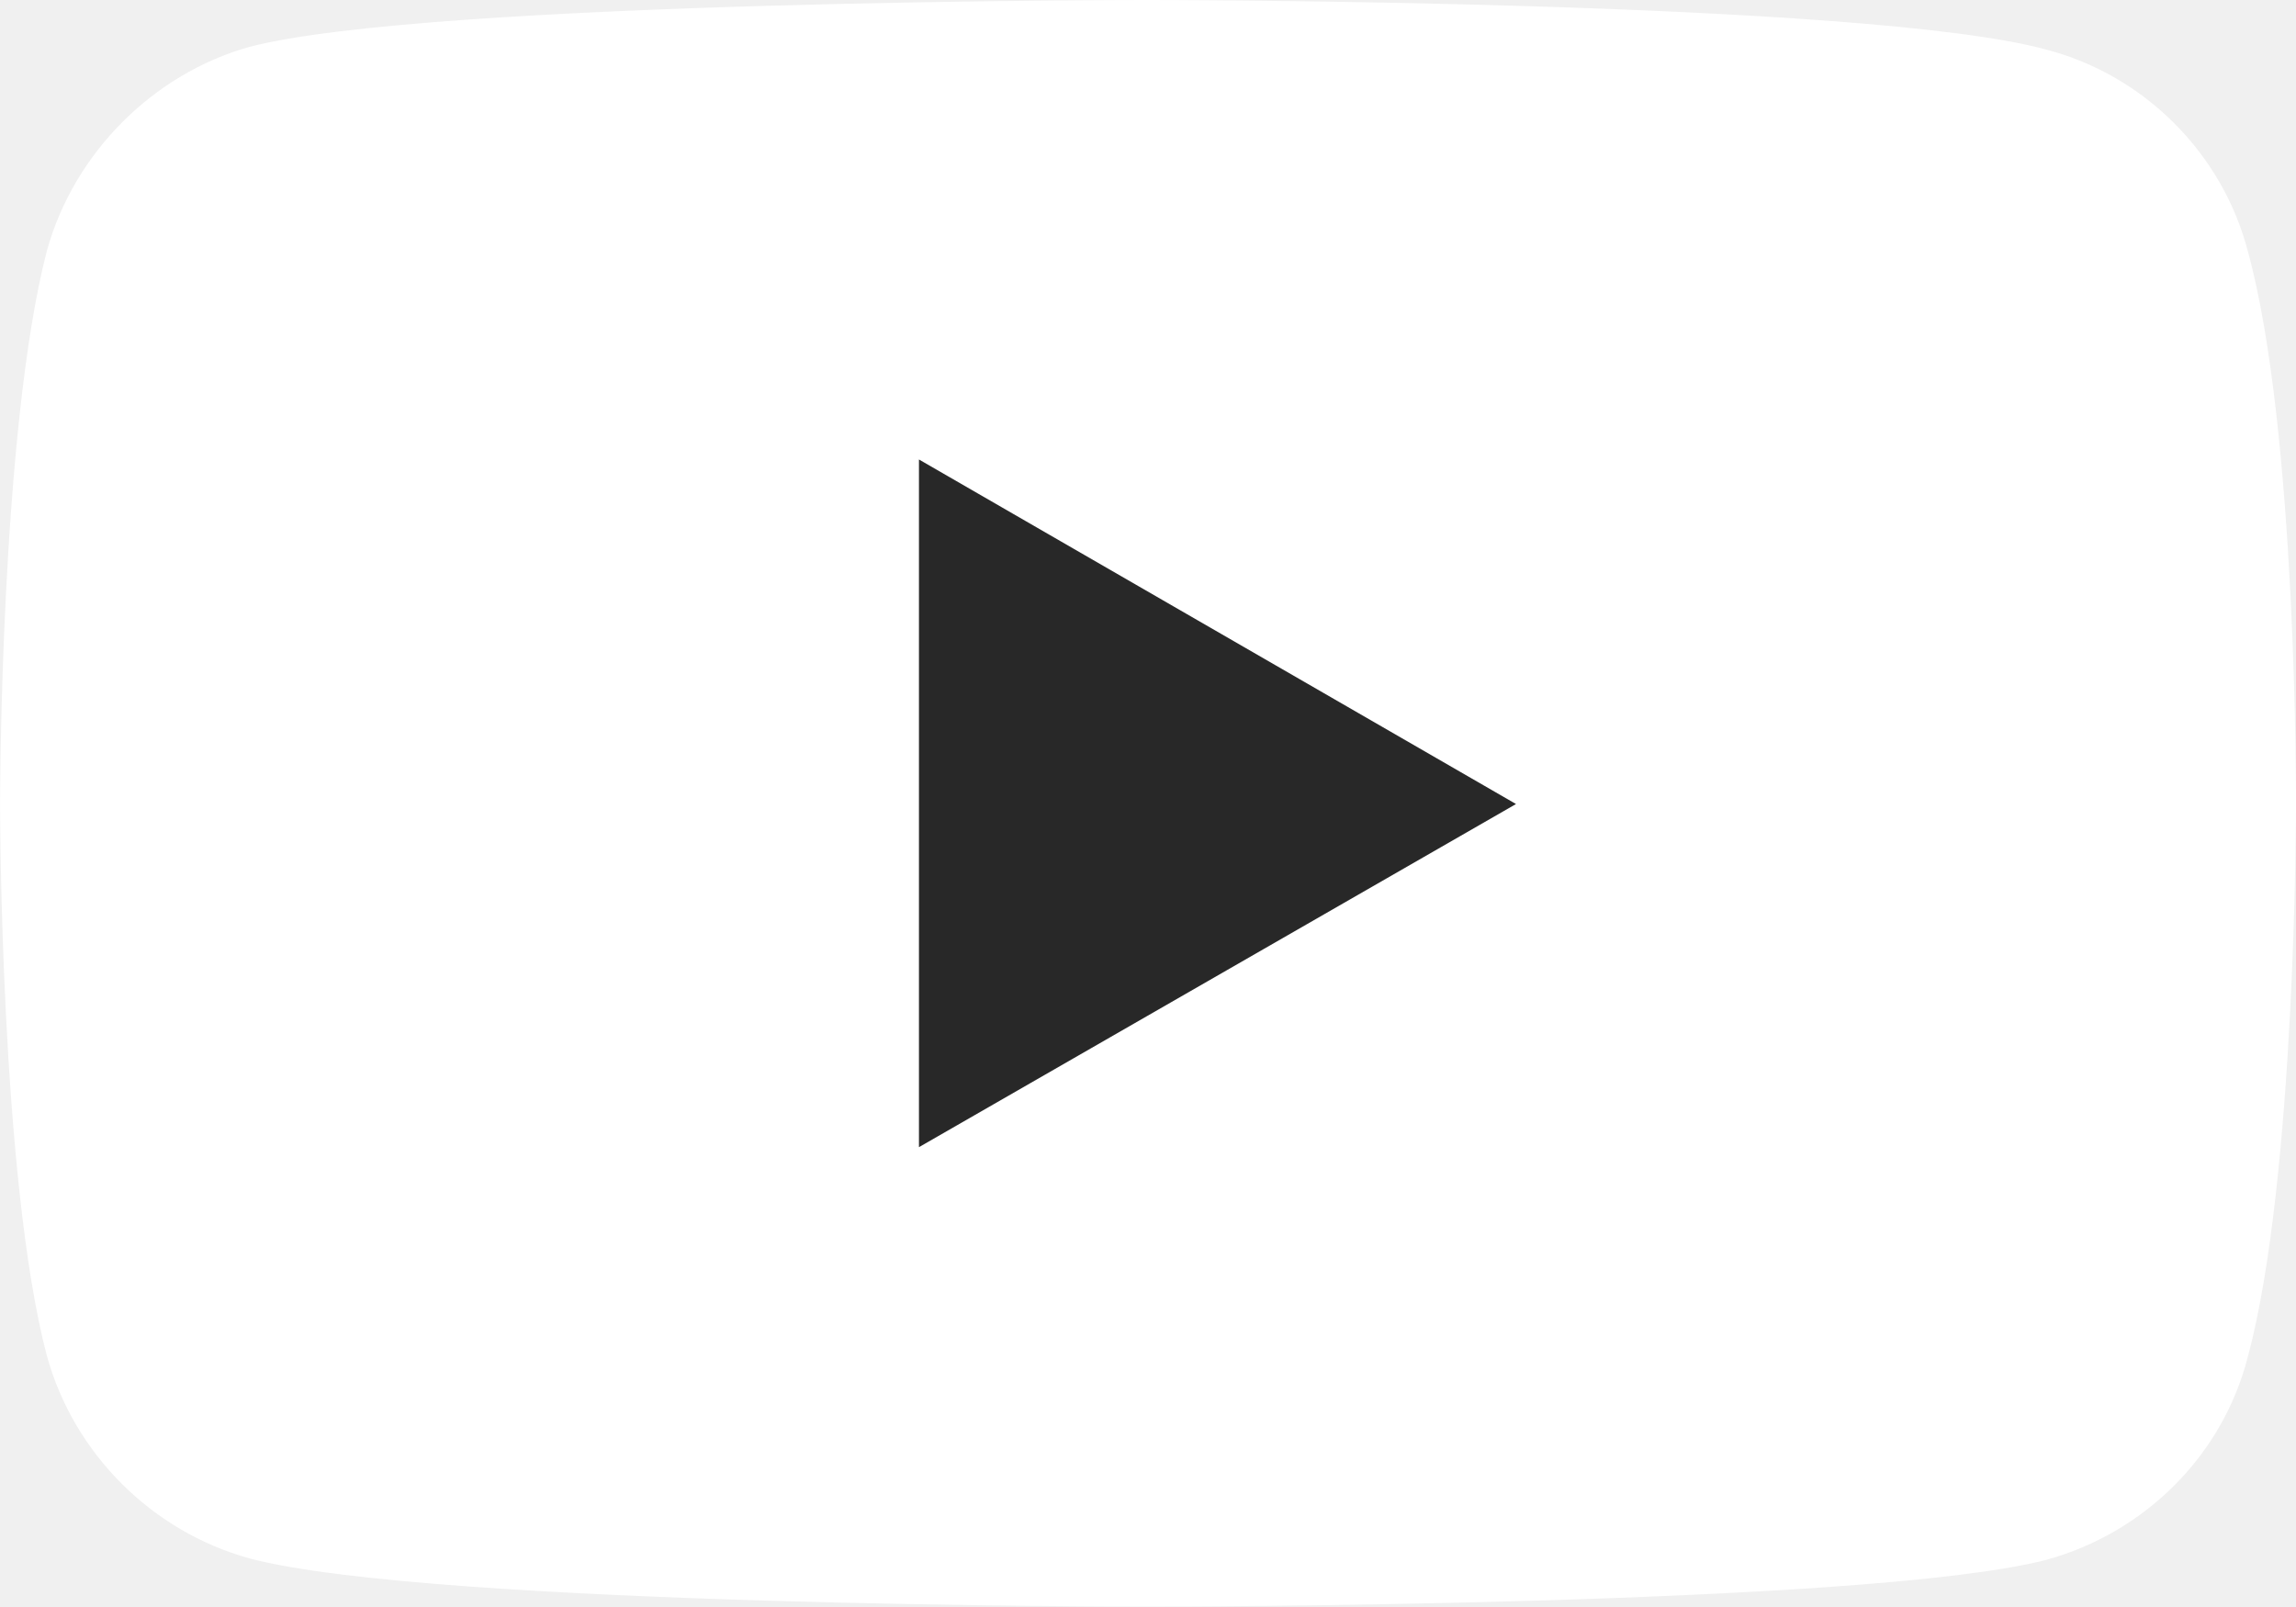
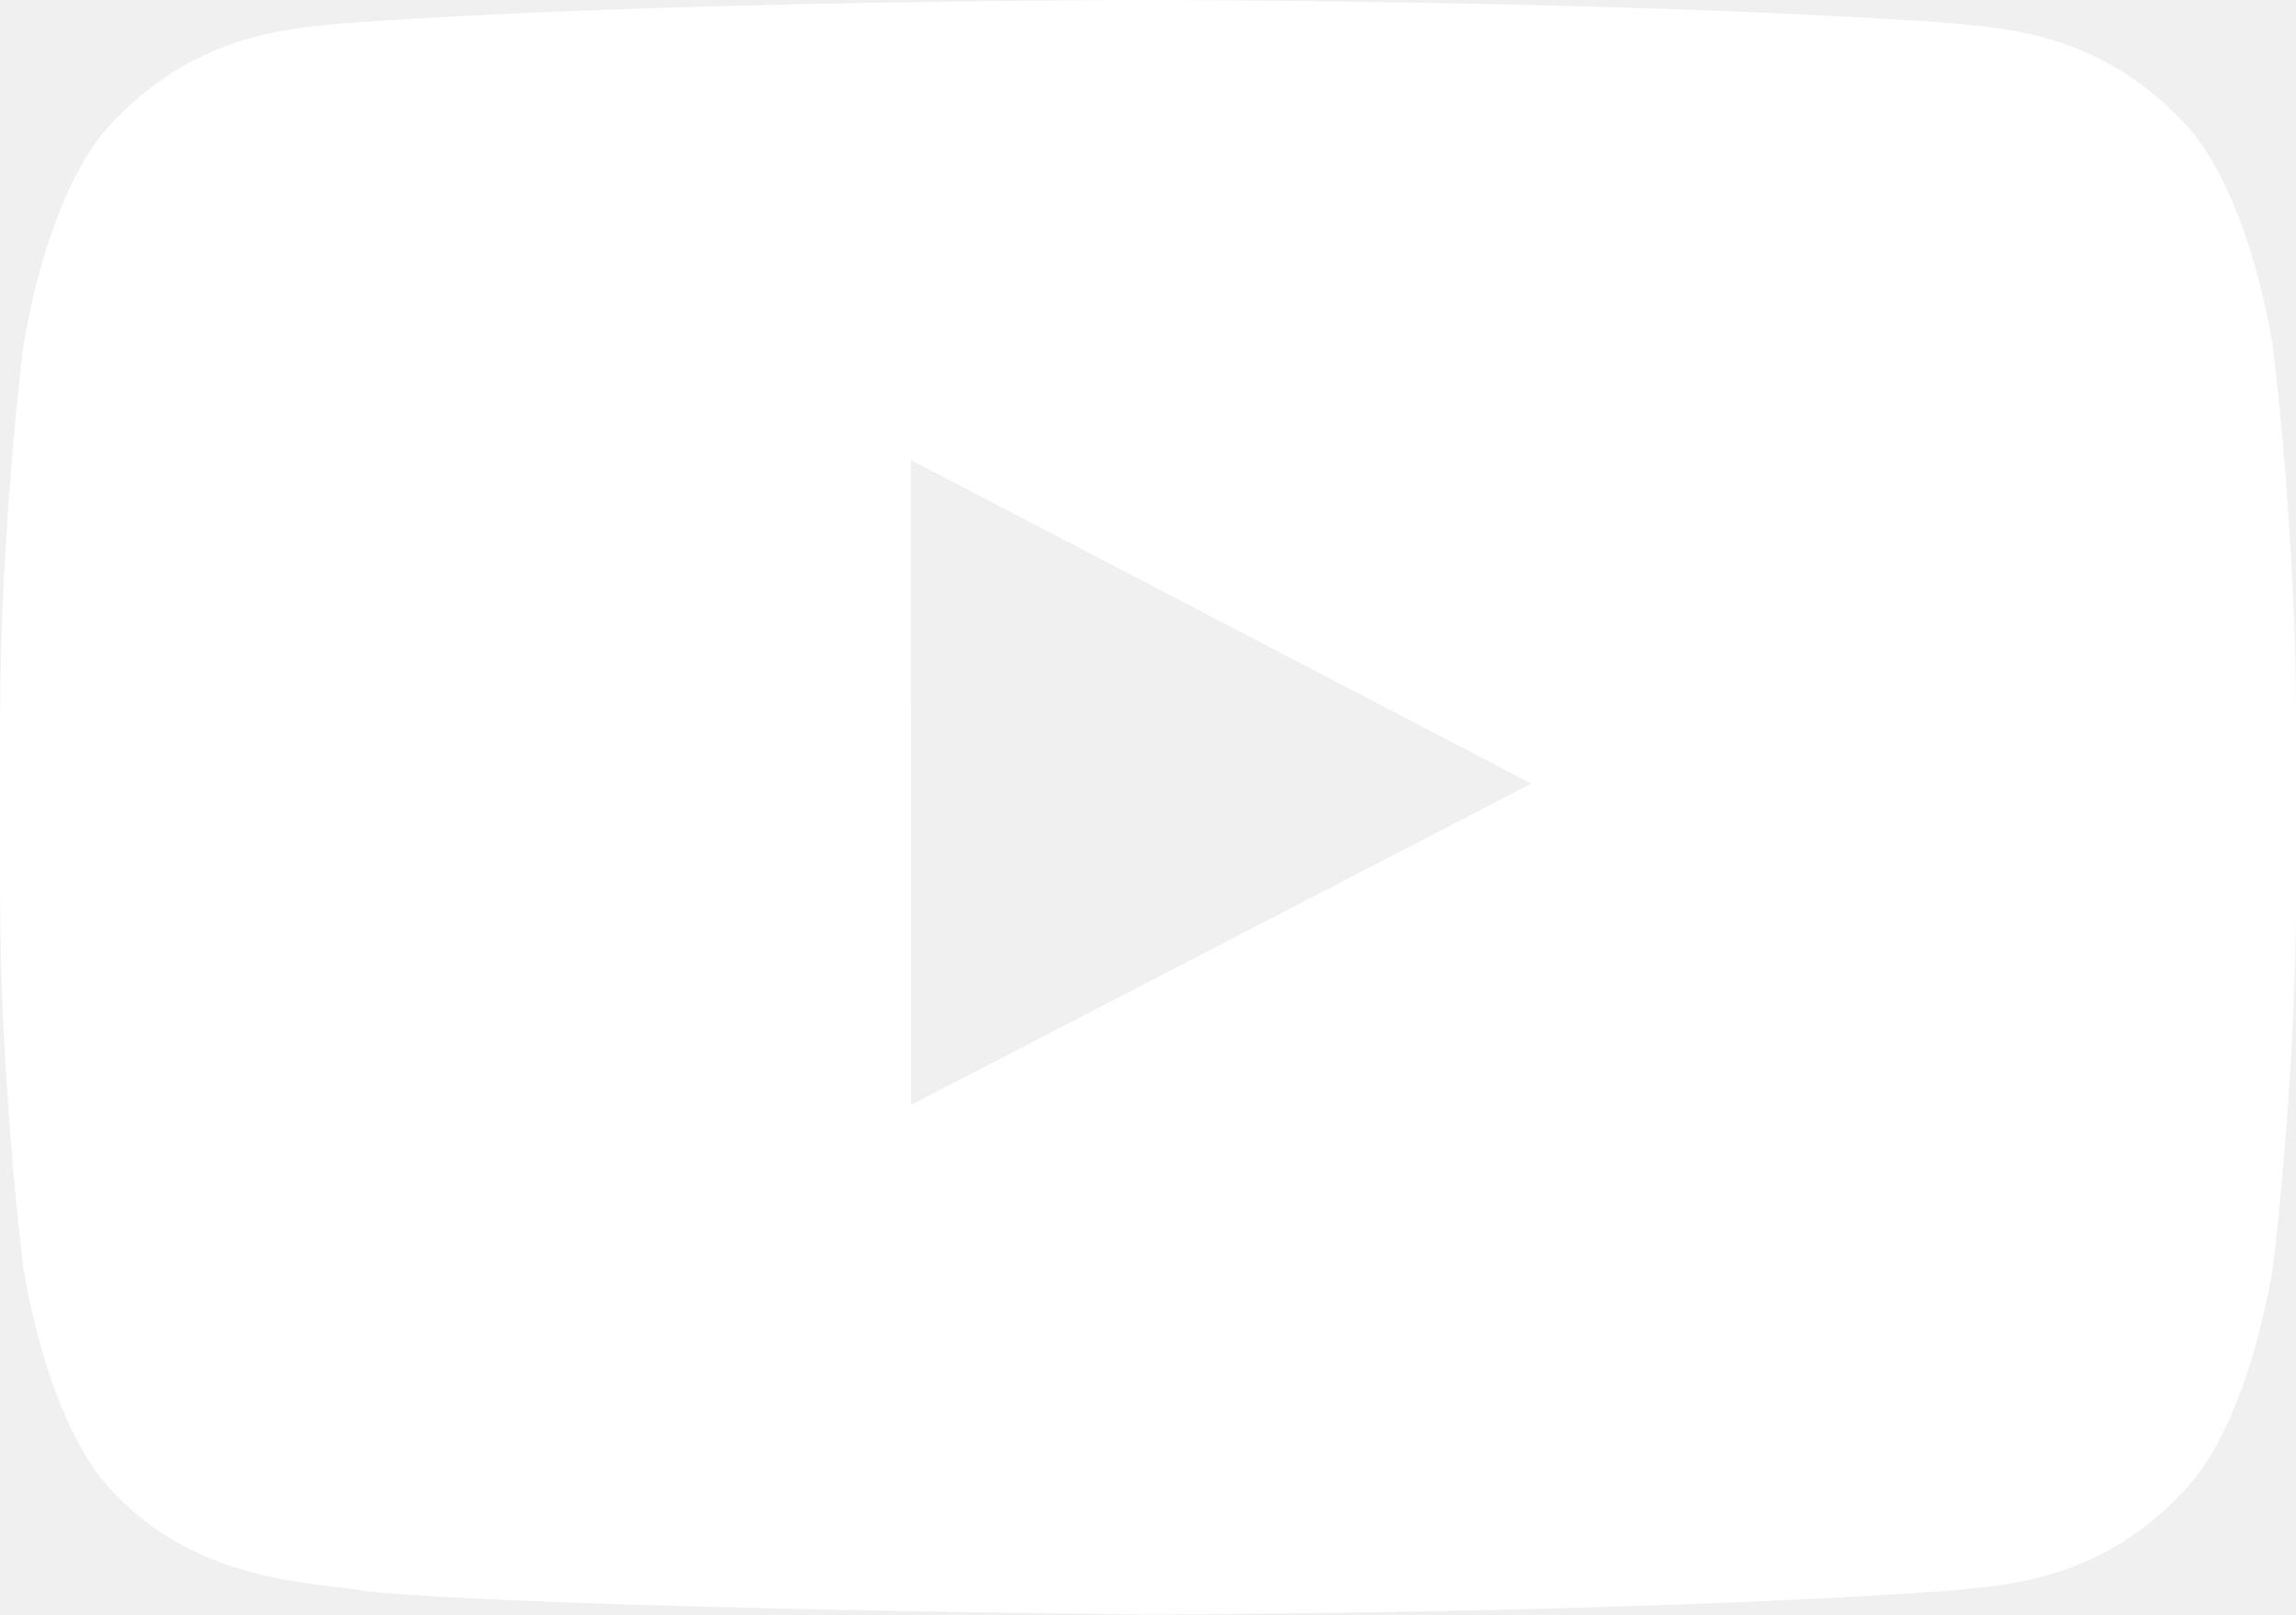
- <svg xmlns="http://www.w3.org/2000/svg" enable-background="new 0 0 400 400" height="141.555" viewBox="0 0 202.275 141.555" width="202.275">
-   <g transform="matrix(5.902632 0 0 5.902632 472.5341 -790.5402)">
-     <path d="m-46.506 137.677c-.381-1.46-1.545-2.625-3.006-3.006-2.688-.741-13.419-.741-13.419-.741s-10.71 0-13.398.699c-1.439.402-2.625 1.587-3.027 3.048-.698 2.688-.698 8.255-.698 8.255s0 5.588.698 8.234c.402 1.46 1.566 2.625 3.027 3.027 2.709.72 13.398.72 13.398.72s10.731 0 13.419-.699c1.46-.402 2.625-1.545 3.006-3.027.72-2.667.72-8.234.72-8.234s.021-5.588-.72-8.276z" fill="#fff" />
-     <path d="m-66.339 151.054 8.911-5.122-8.911-5.143z" fill="#282828" />
-   </g>
+ <svg xmlns="http://www.w3.org/2000/svg" height="26.972" viewBox="0 0 38.348 26.972" width="38.348">
+   <path d="m38.792 6.762s-.375-2.643-1.525-3.807c-1.458-1.527-3.093-1.534-3.842-1.624-5.366-.388-13.416-.388-13.416-.388h-.017s-8.049 0-13.416.388c-.75.089-2.384.097-3.842 1.624-1.15 1.164-1.524 3.807-1.524 3.807s-.383 3.103-.383 6.206v2.91c0 3.103.383 6.206.383 6.206s.374 2.643 1.524 3.807c1.459 1.528 3.375 1.479 4.228 1.639 3.068.294 13.038.386 13.038.386s8.058-.012 13.425-.4c.75-.089 2.384-.097 3.842-1.624 1.15-1.164 1.525-3.807 1.525-3.807s.383-3.103.383-6.206v-2.91c0-3.103-.383-6.206-.383-6.206zm-22.75 12.641-.002-10.775 10.362 5.406z" fill="#fff" fill-rule="evenodd" transform="translate(-.825776 -.942871)" />
</svg>
